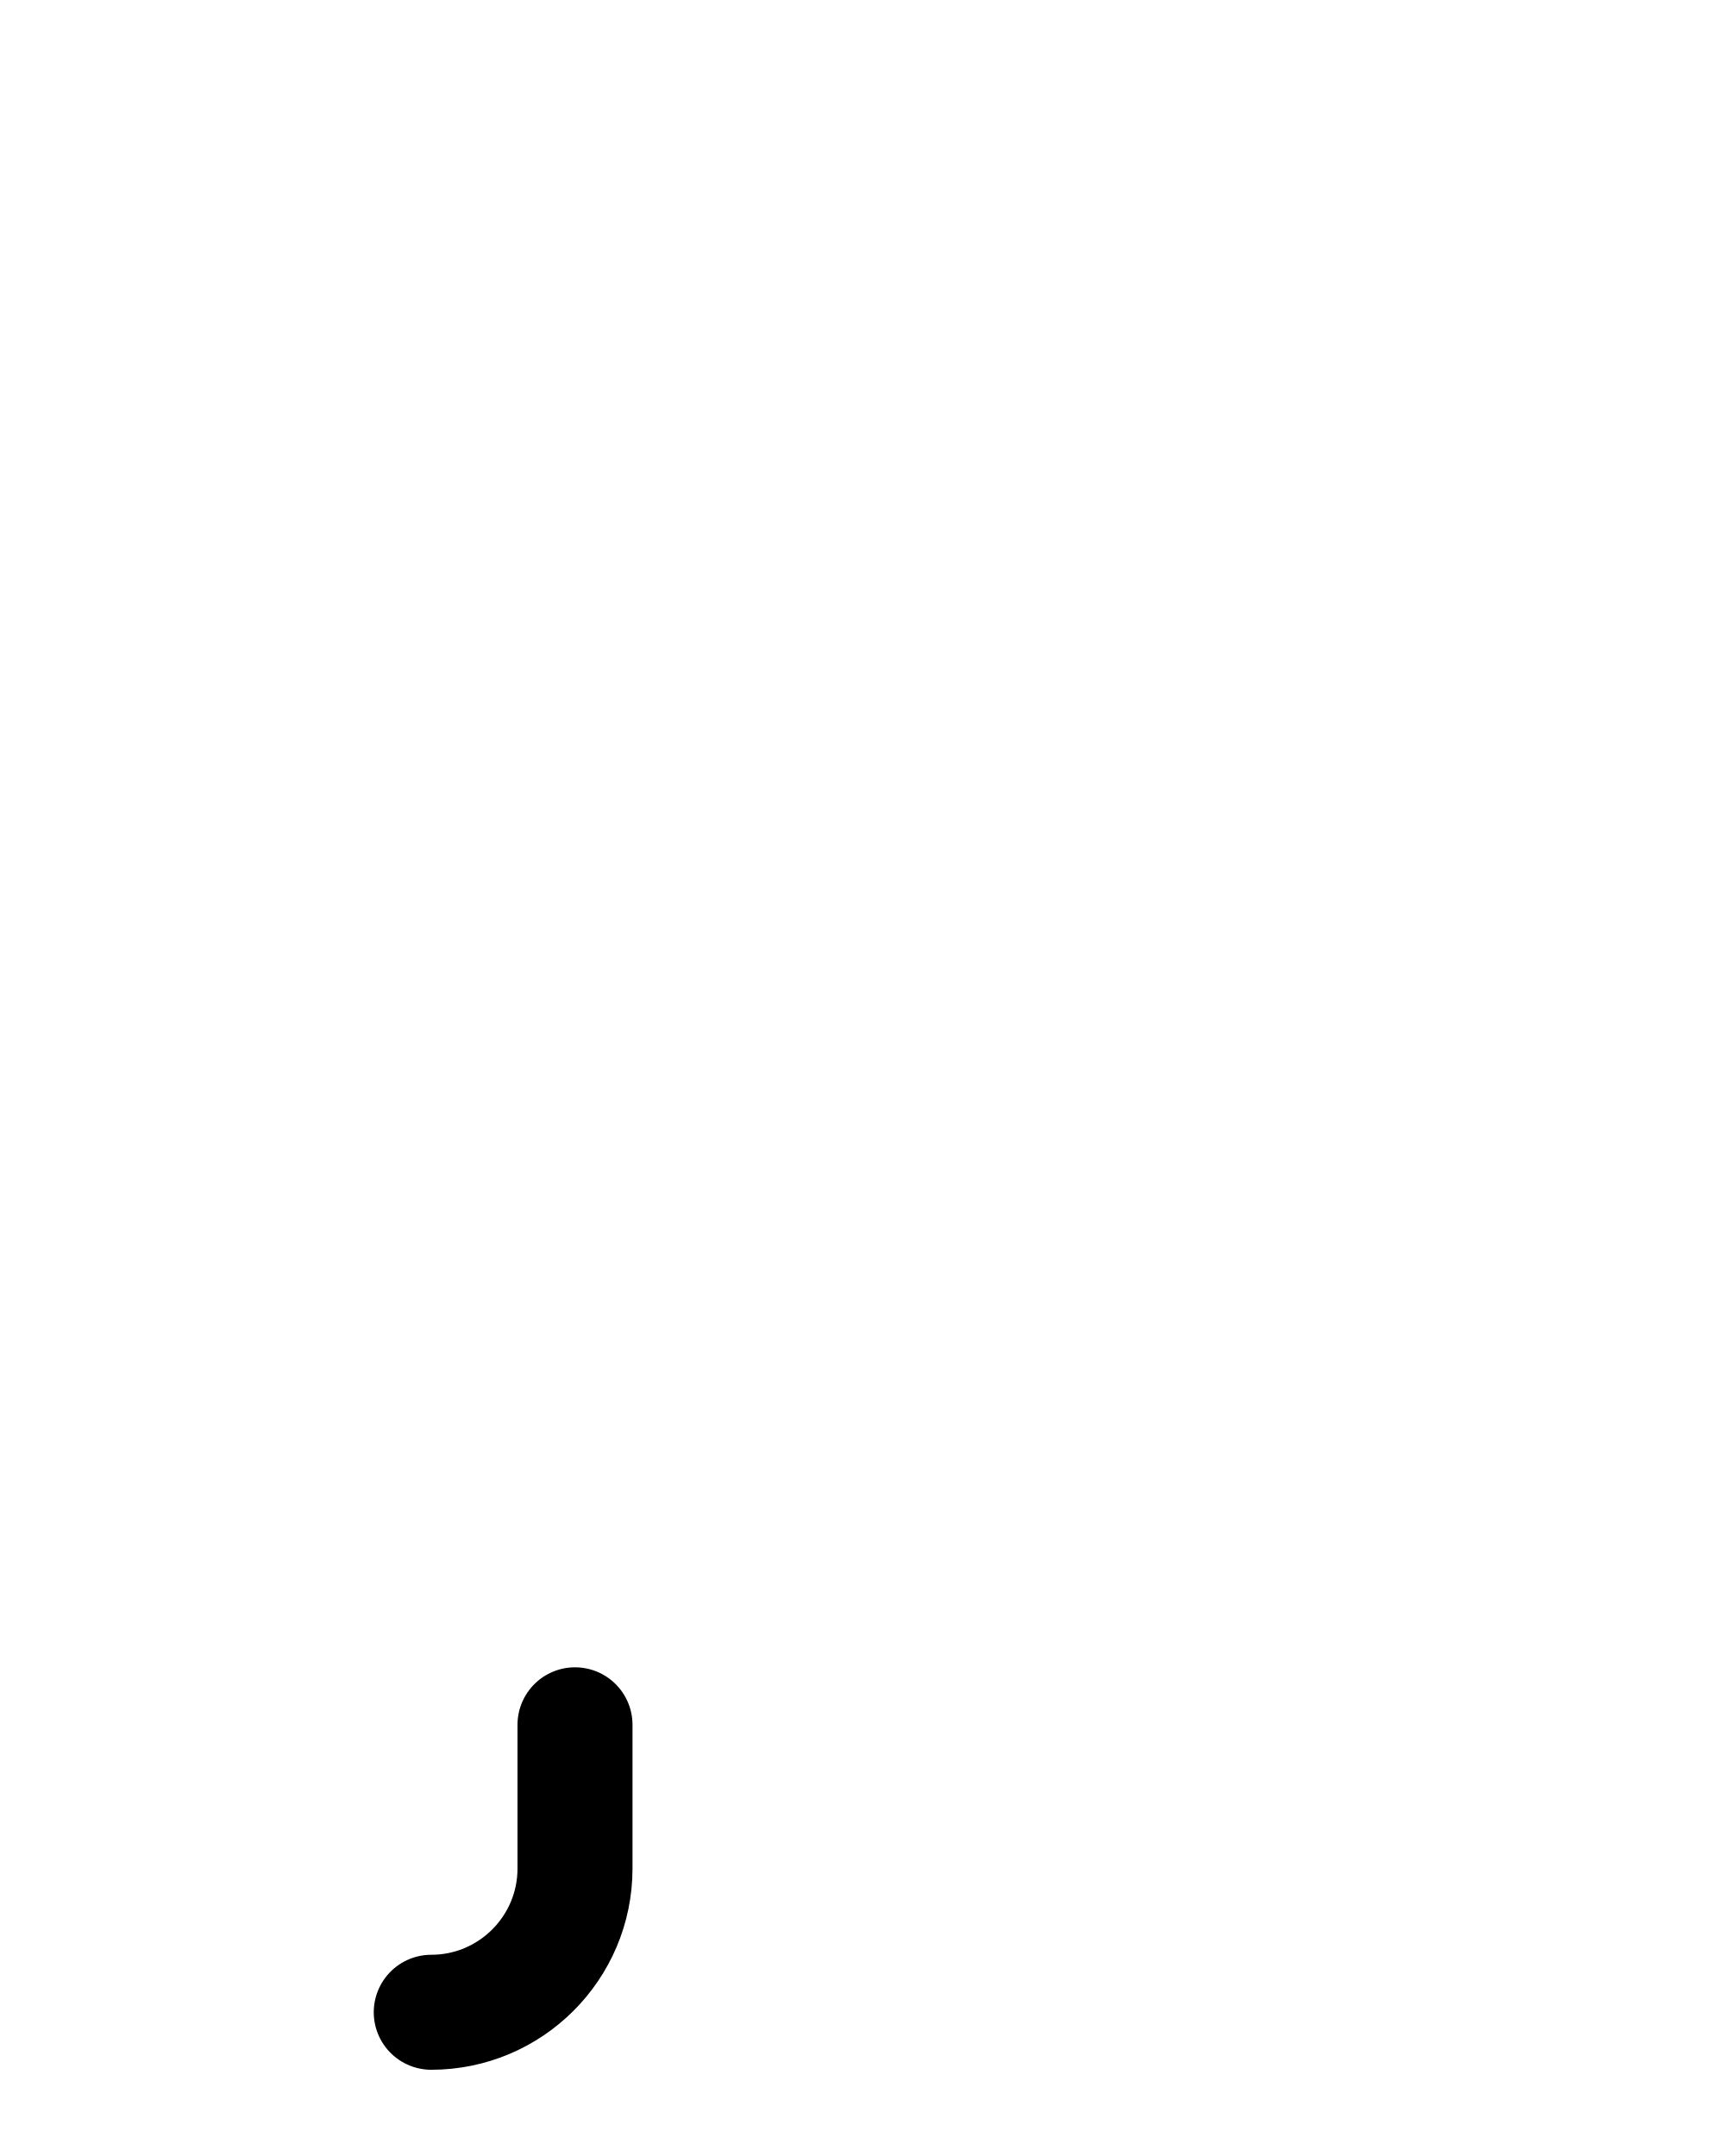
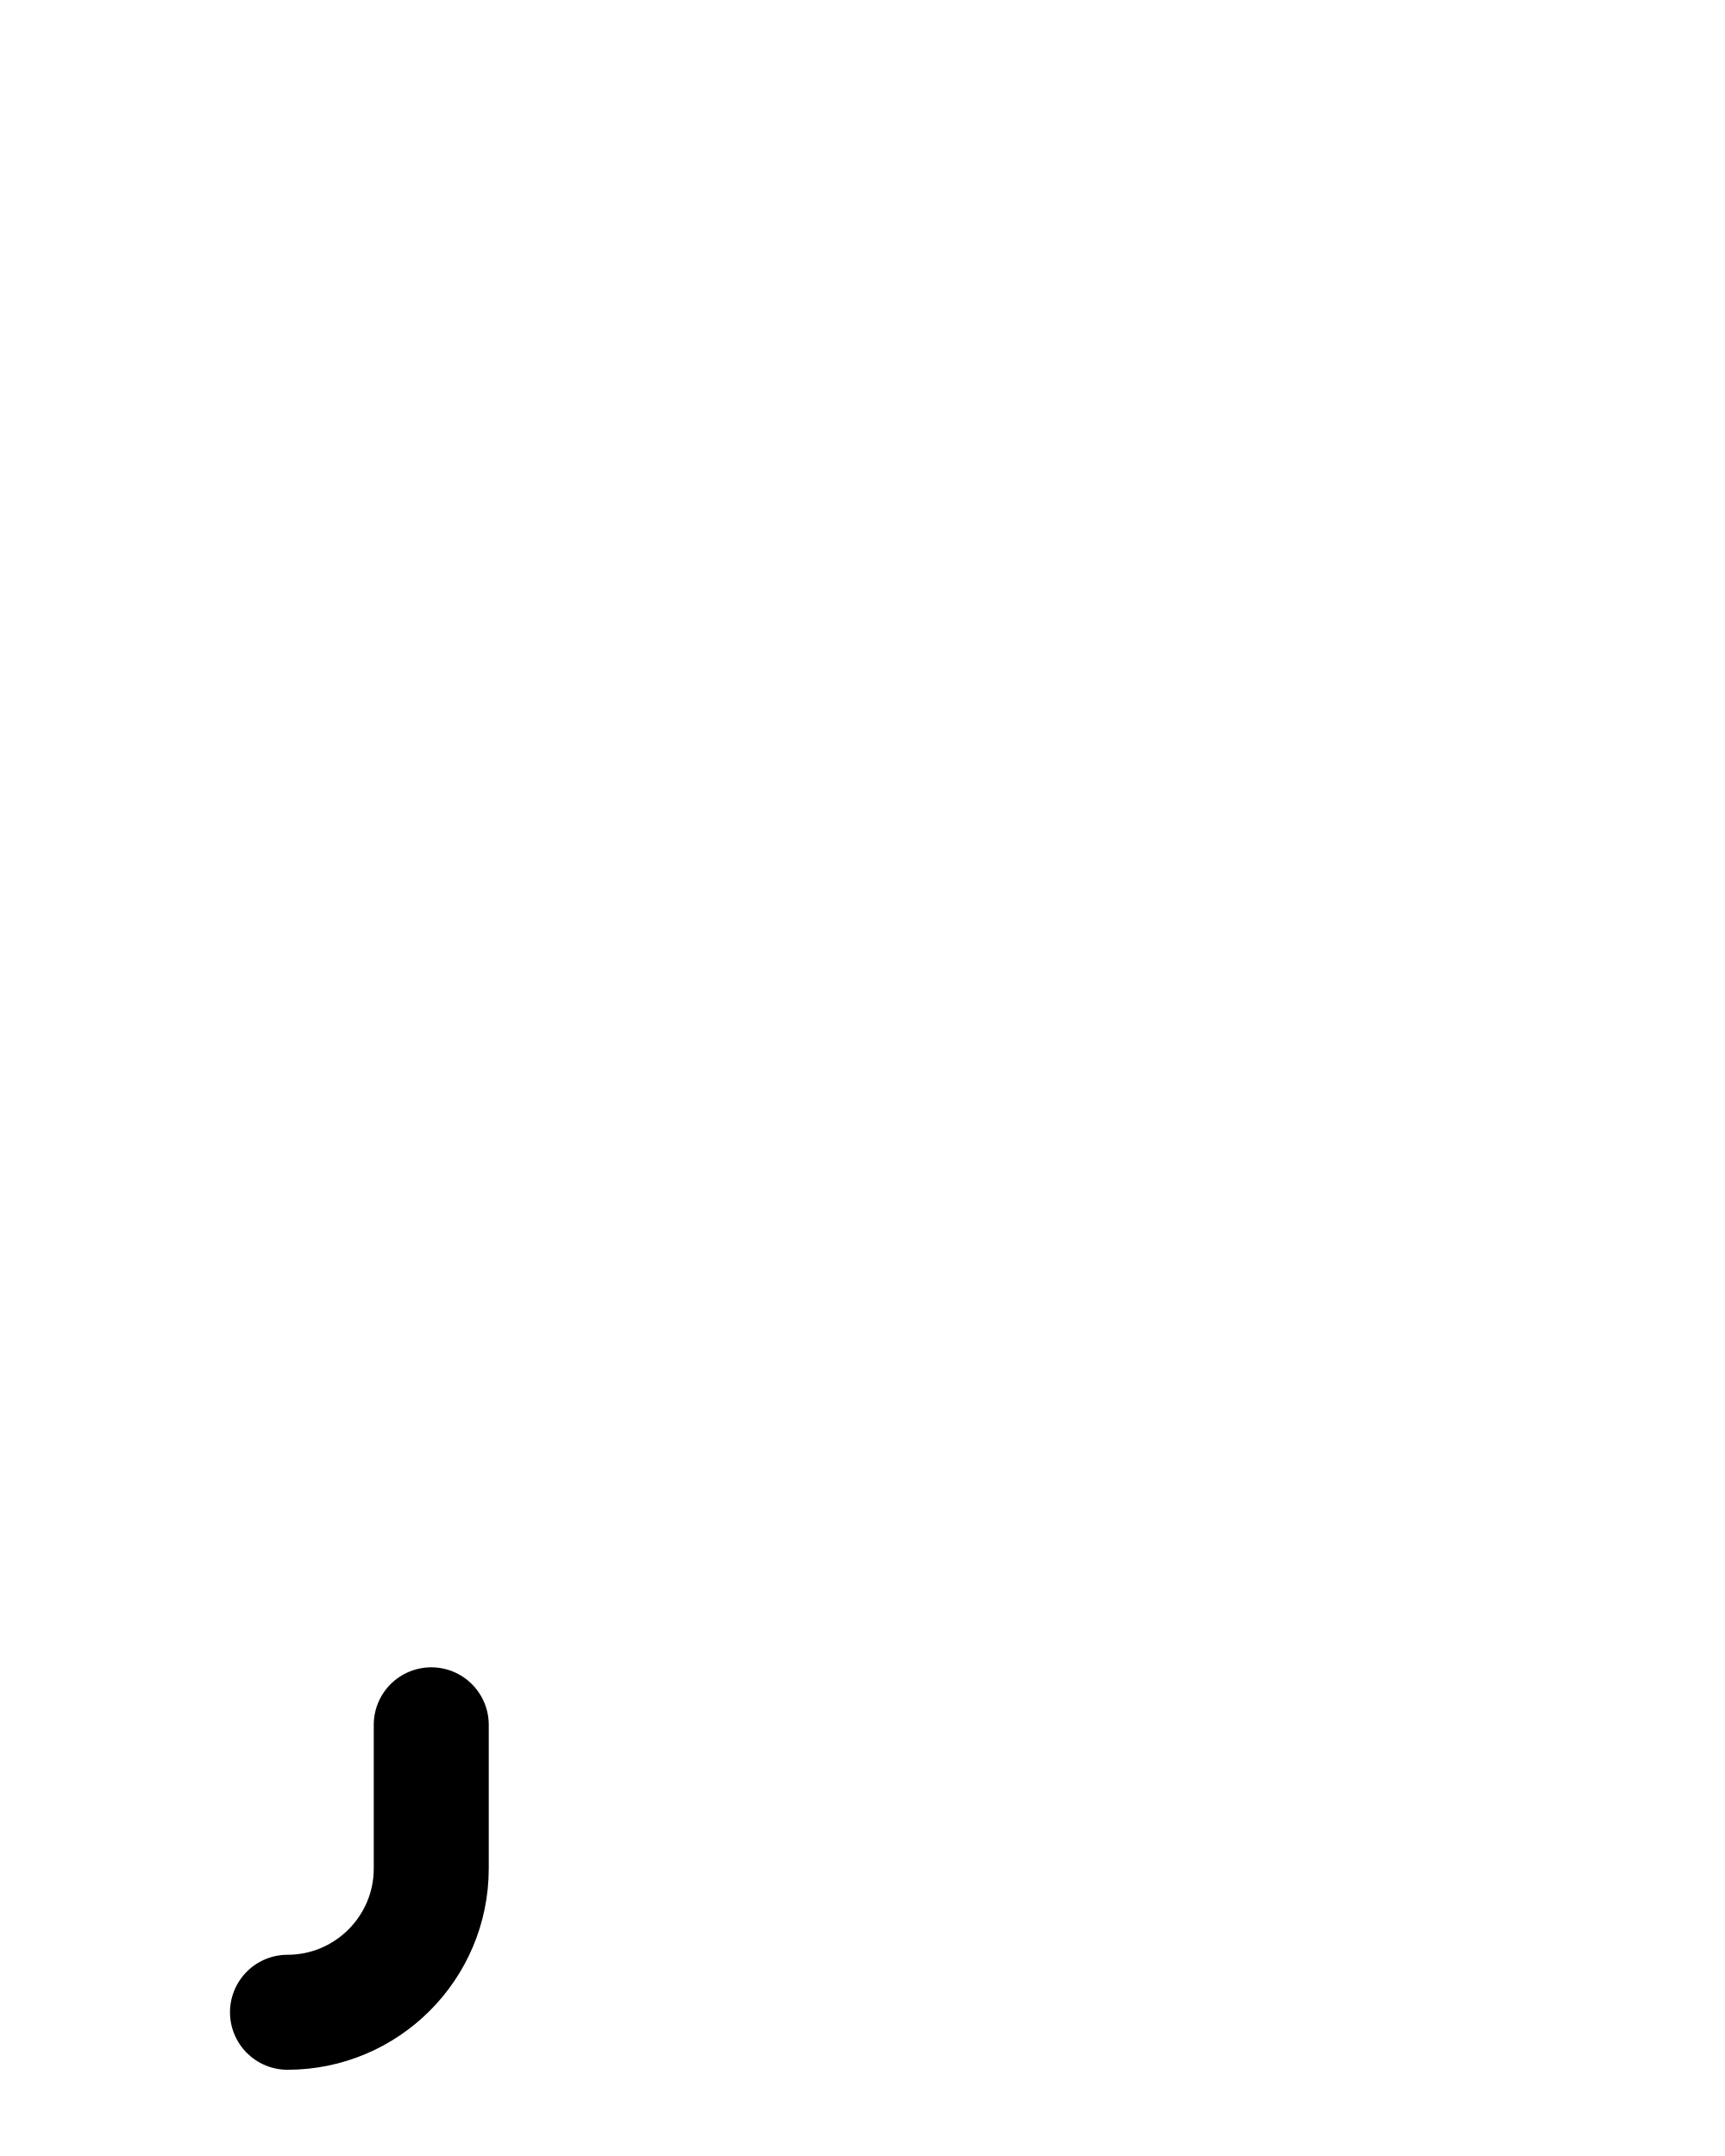
<svg xmlns="http://www.w3.org/2000/svg" version="1.1" id="图层_1" x="0px" y="0px" viewBox="0 0 720 900" style="enable-background:new 0 0 720 900;" xml:space="preserve">
  <style type="text/css">
	.st0{fill:none;stroke:#000000;stroke-width:48;stroke-linecap:round;stroke-miterlimit:10;}
</style>
-   <path class="st0" d="M180,840c33.1,0,60-26.9,60-60v-60" />
+   <path class="st0" d="M120,840c33.1,0,60-26.9,60-60v-60" />
</svg>
